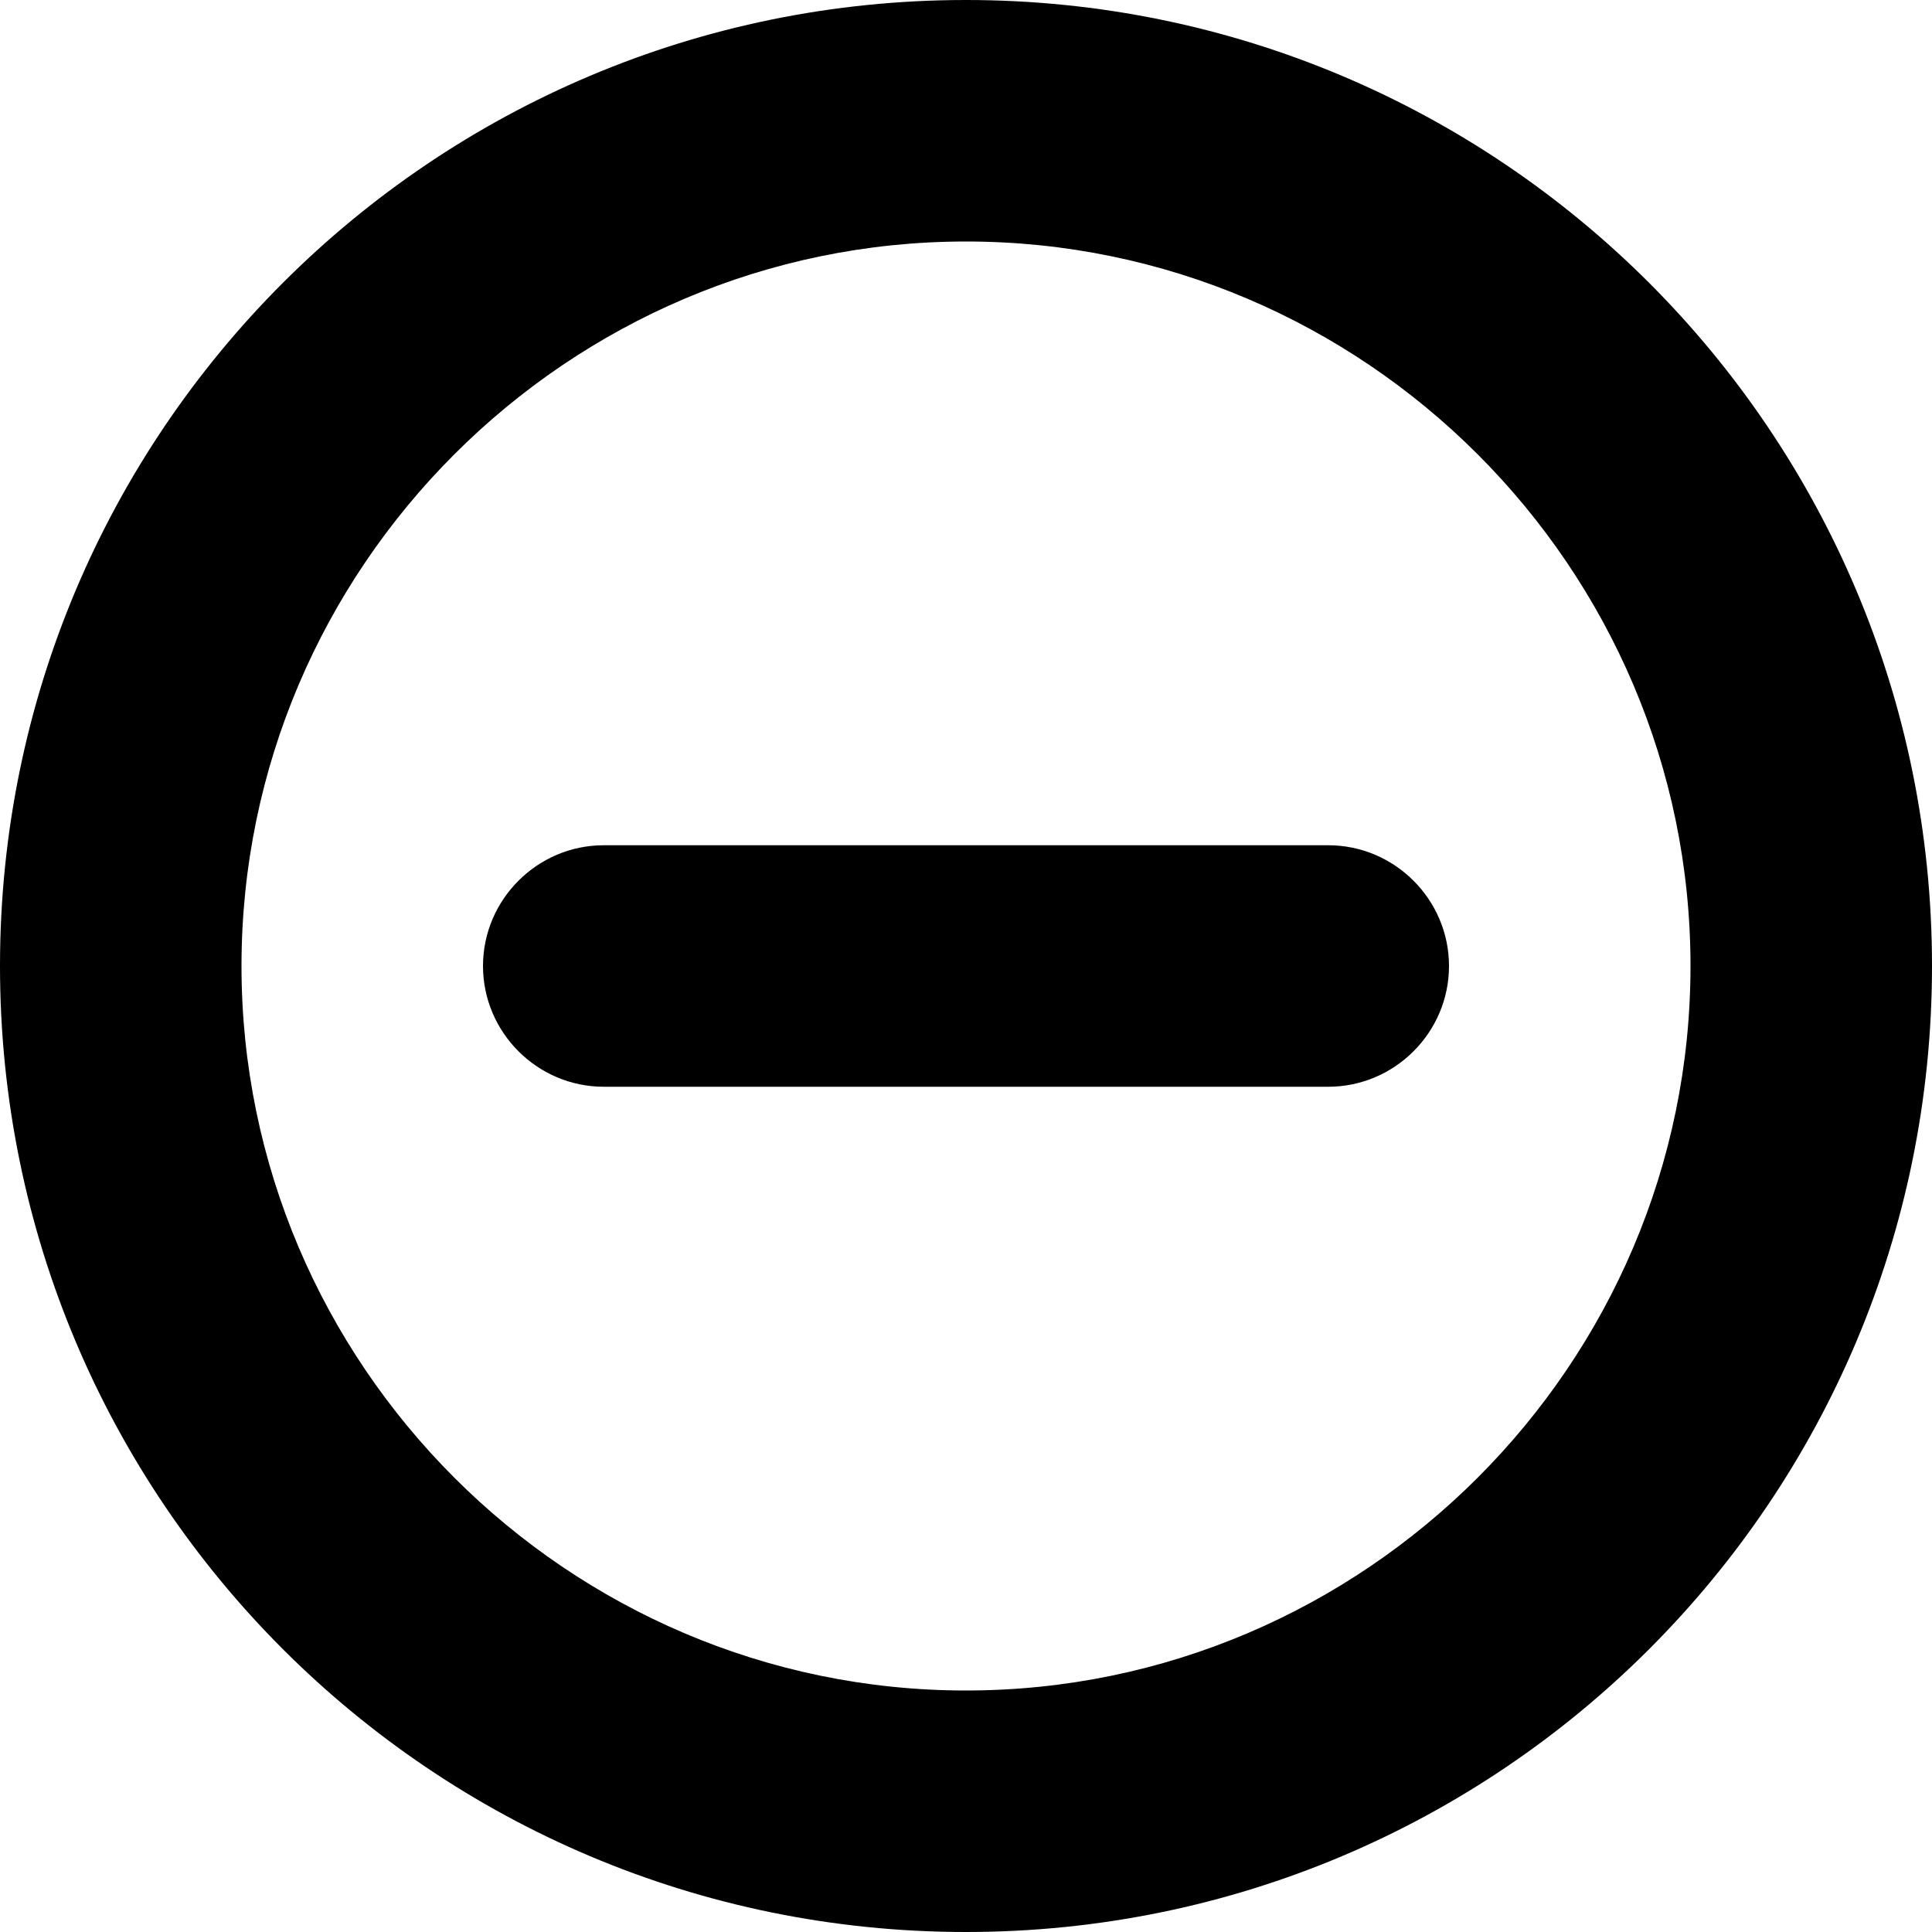
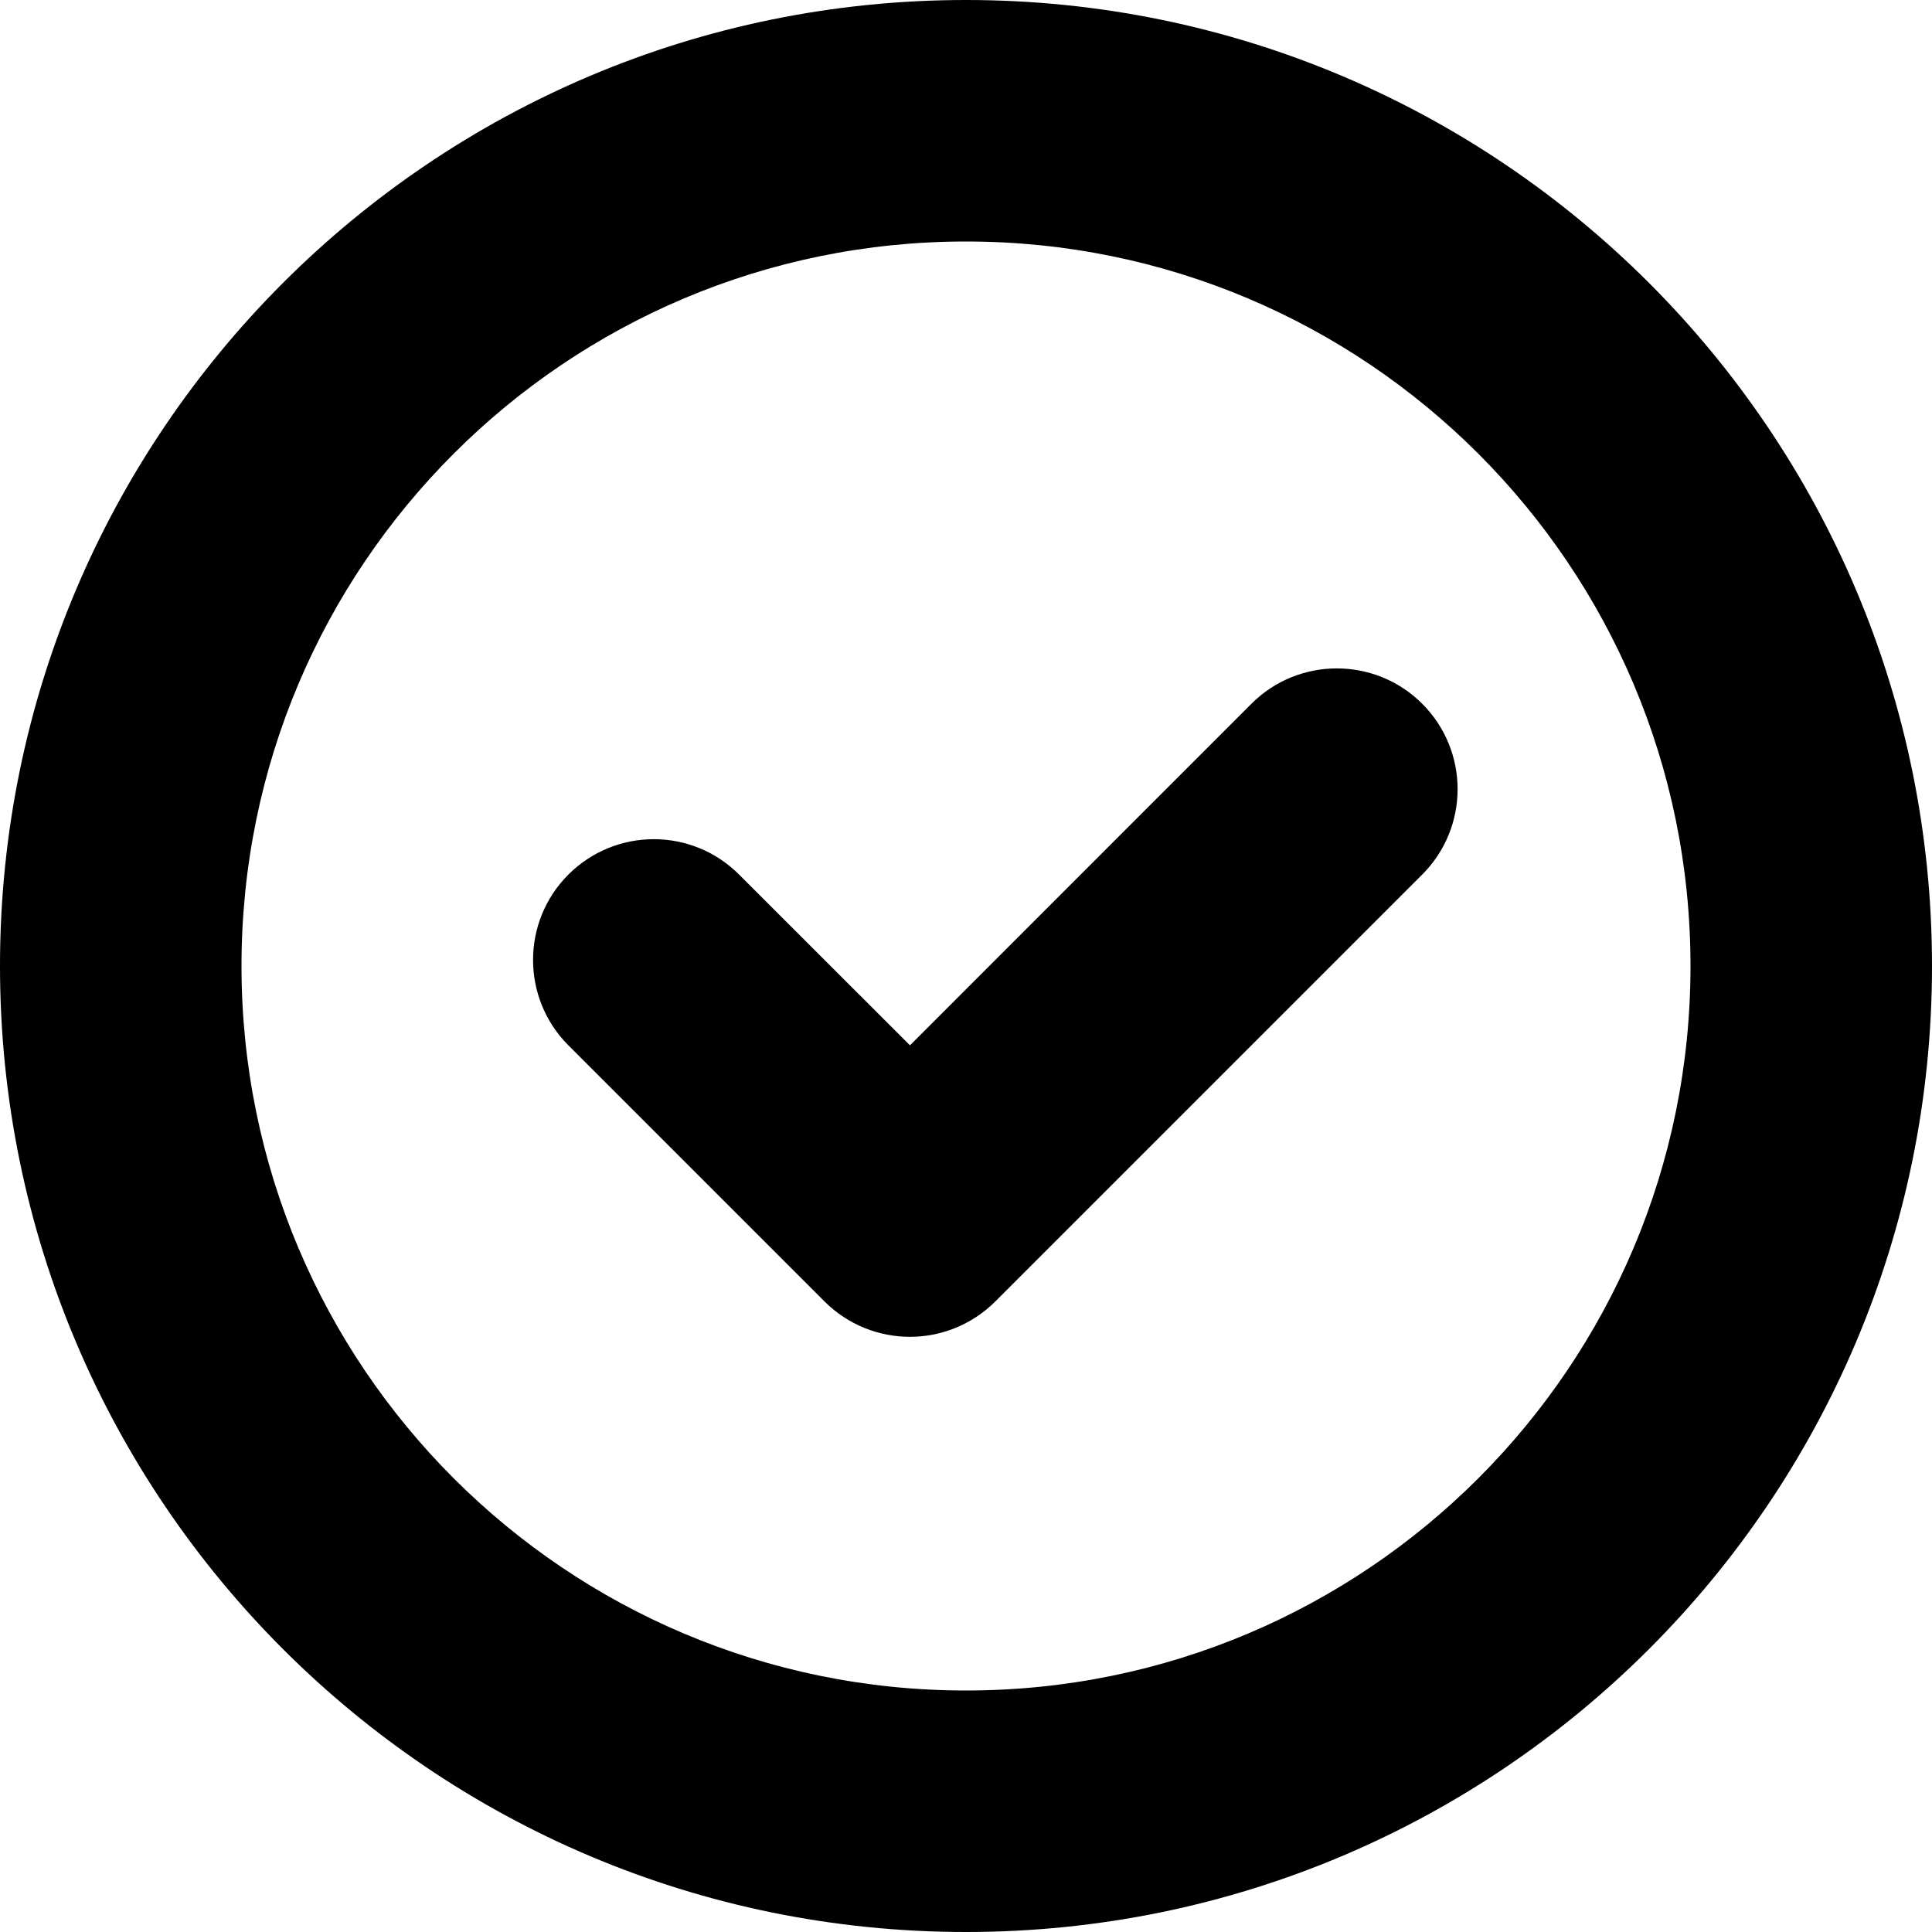
<svg xmlns="http://www.w3.org/2000/svg" width="16" height="16" viewBox="0 0 16 16">
-   <path d="M8 16c-4.42 0-8-3.58-8-8s3.58-8 8-8 8 3.58 8 8-3.58 8-8 8zm0-2c3.3 0 6-2.7 6-6s-2.7-6-6-6-6 2.7-6 6 2.7 6 6 6zM5 7h6c.55 0 1 .45 1 1s-.45 1-1 1H5c-.55 0-1-.45-1-1s.45-1 1-1z" />
+   <path fill="#000000" d="M7.536,8.657 L10.364,5.828 L10.364,5.828 C10.754,5.438 11.388,5.438 11.778,5.828 C12.169,6.219 12.169,6.852 11.778,7.243 L8.243,10.778 C8.047,10.973 7.791,11.071 7.536,11.071 C7.28,11.071 7.024,10.973 6.828,10.778 L4.707,8.657 C4.317,8.266 4.317,7.633 4.707,7.243 C5.098,6.852 5.731,6.852 6.121,7.243 L6.121,7.243 L7.536,8.657 Z M8,16 C3.582,16 0,12.418 0,8 C0,3.582 3.582,0 8,0 C12.418,0 16,3.582 16,8 C16,12.418 12.418,16 8,16 Z M8,14 C11.314,14 14,11.314 14,8 C14,4.686 11.314,2 8,2 C4.686,2 2,4.686 2,8 C2,11.314 4.686,14 8,14 Z" />
</svg>
